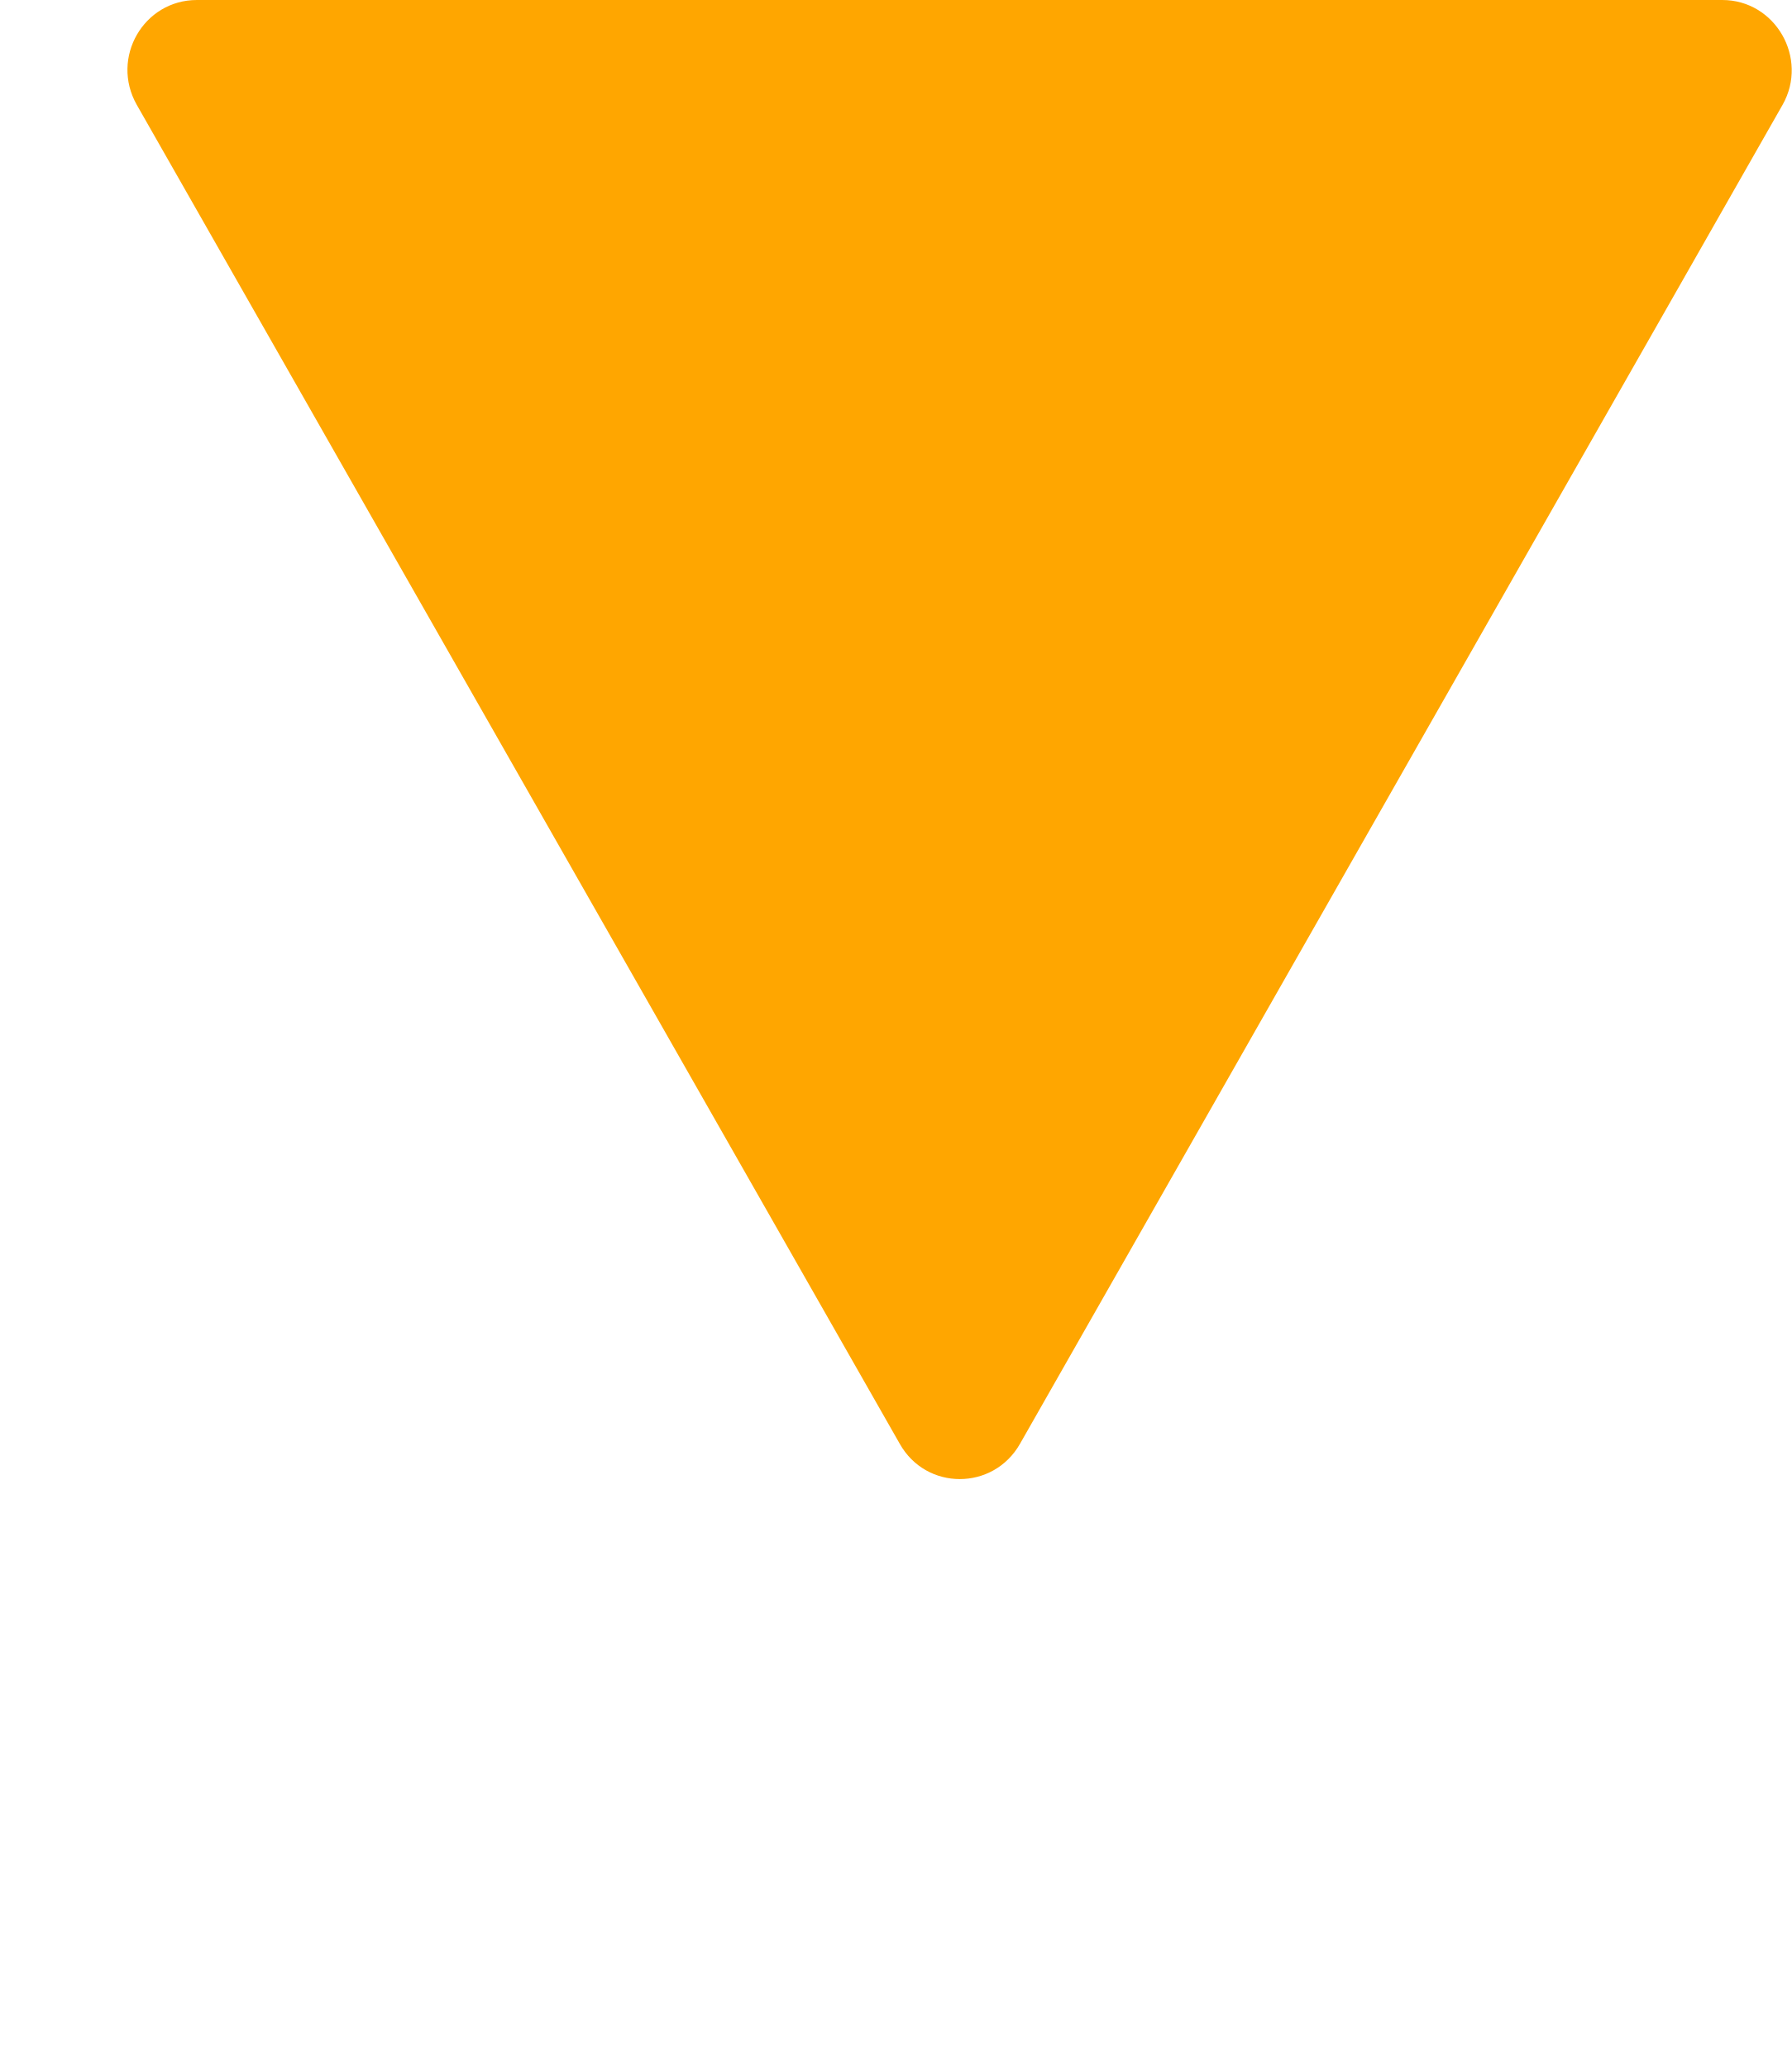
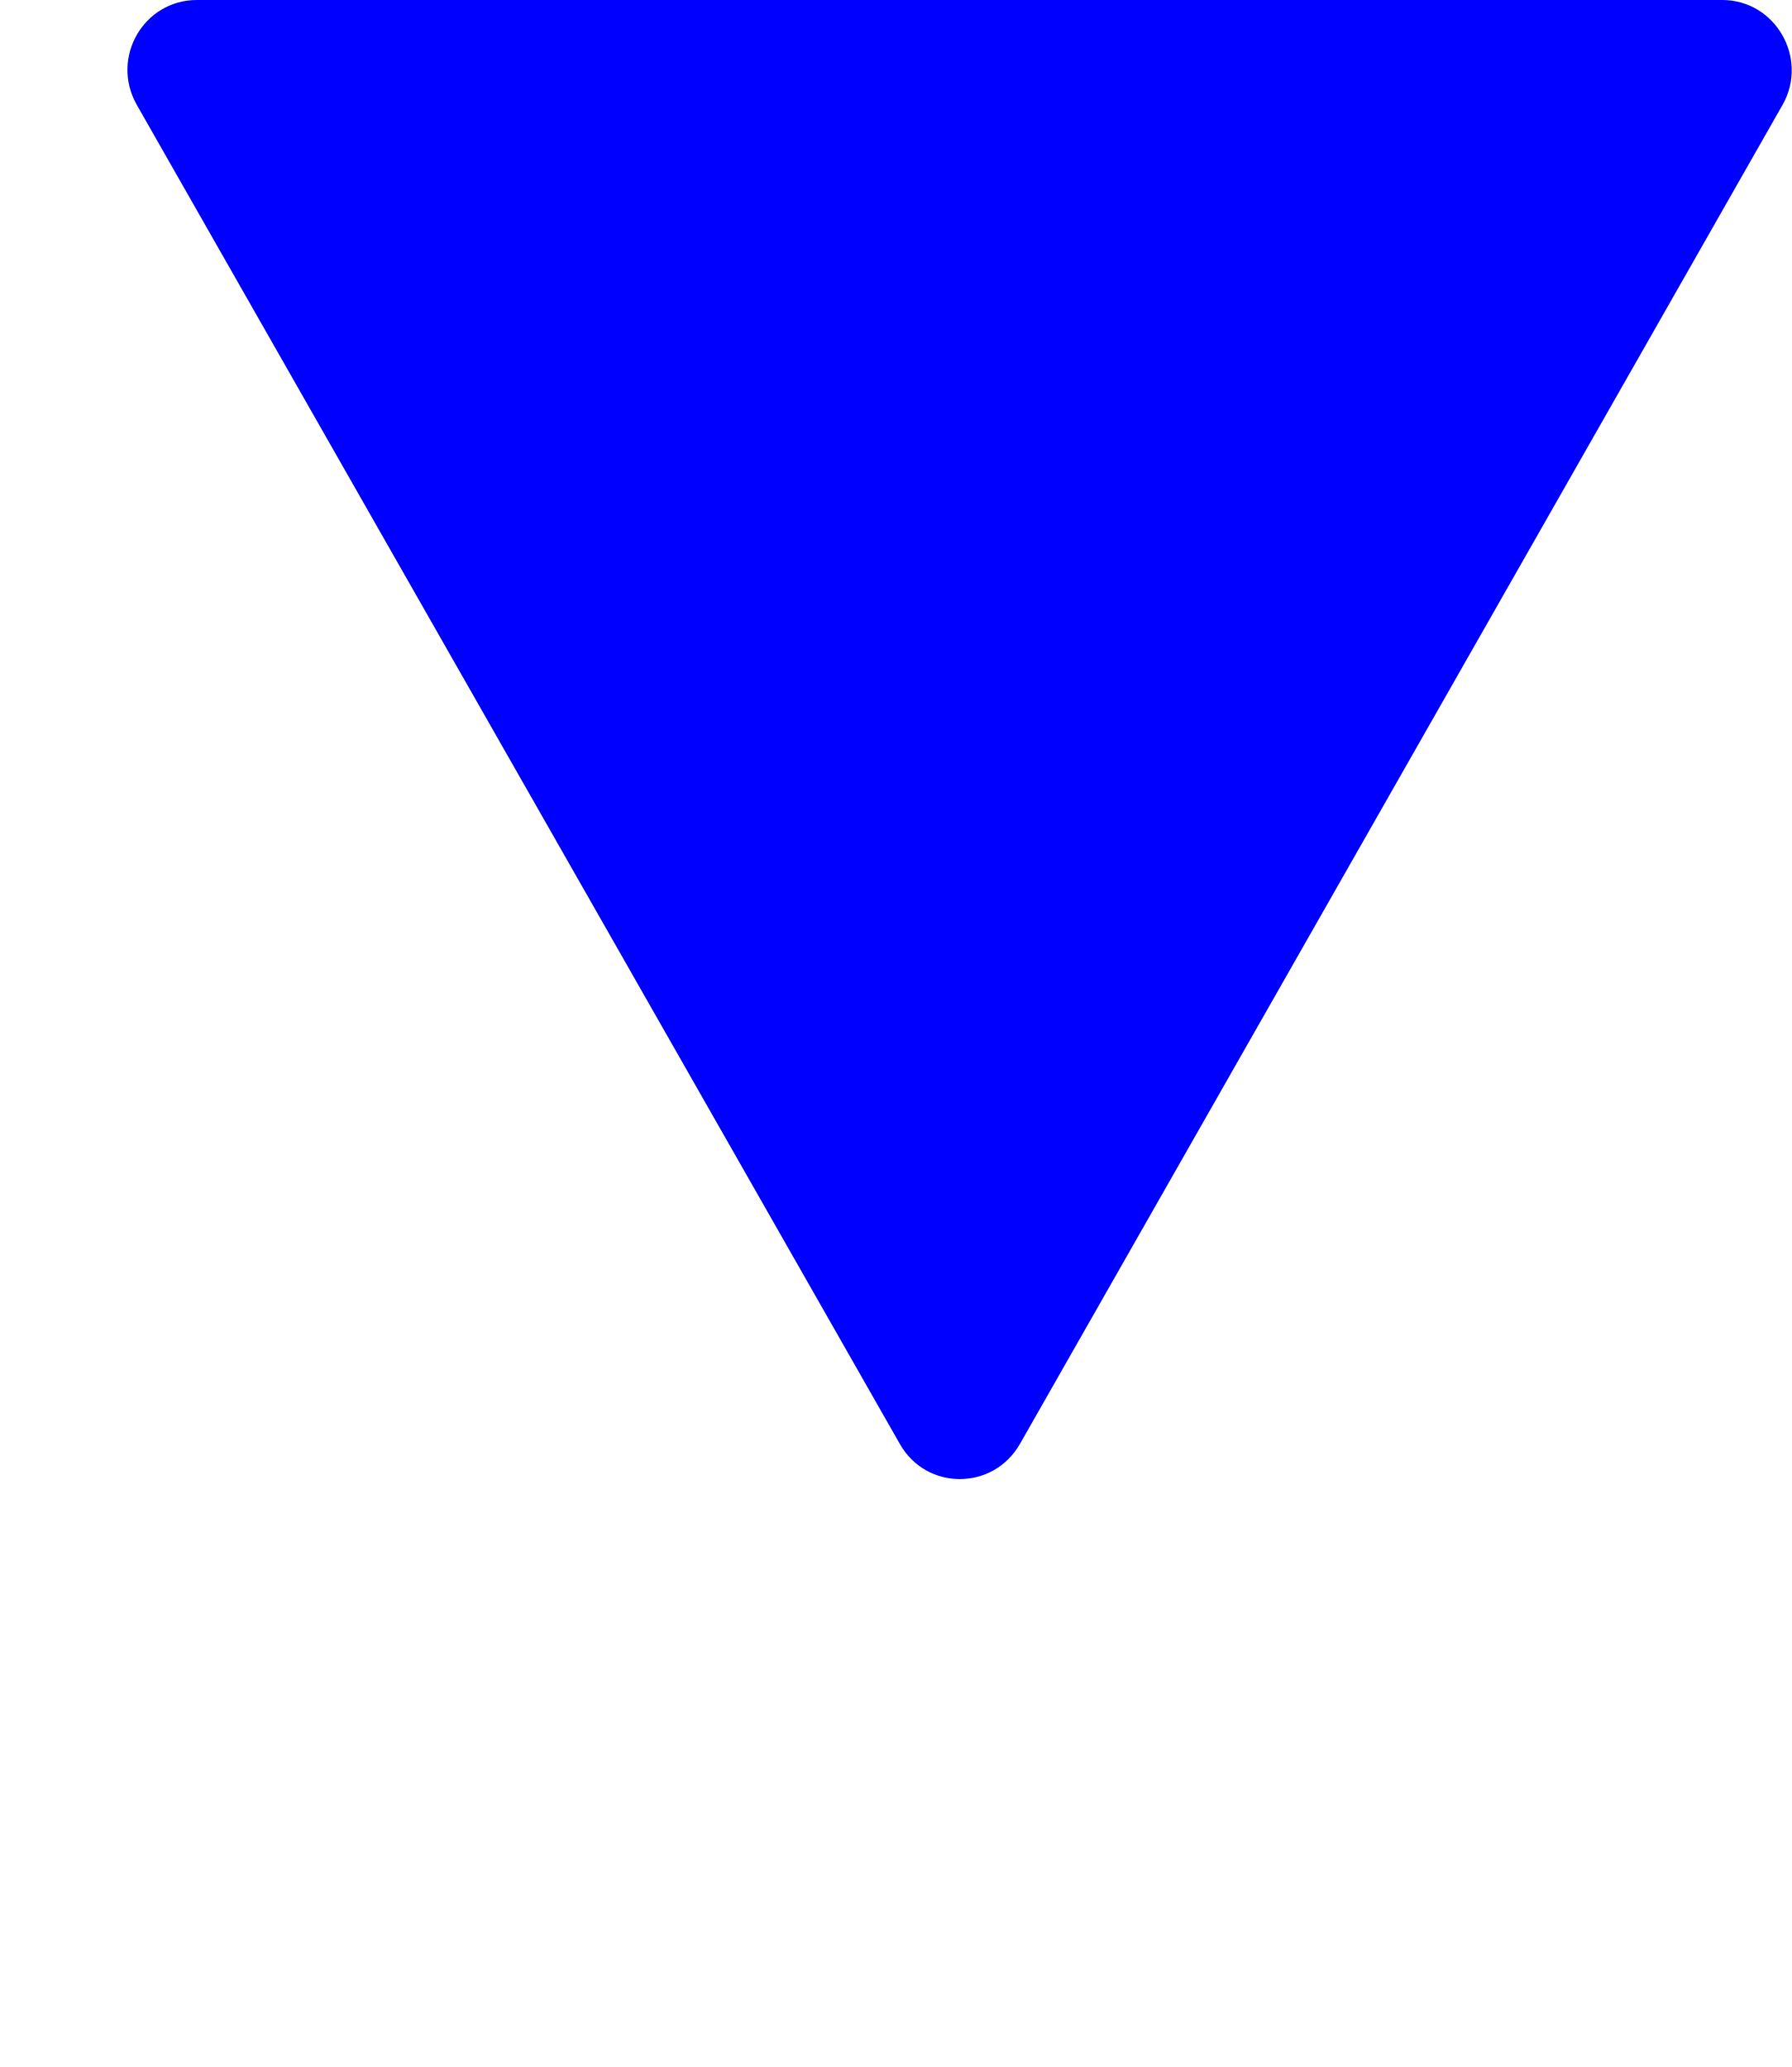
<svg xmlns="http://www.w3.org/2000/svg" enable-background="new 0 0 128 128" viewBox="0 0 13 15" version="1.1" id="svg29" width="13" height="15">
  <defs id="defs33" />
  <linearGradient id="a" x1="64" x2="64" y1="4.25" y2="123.91" gradientUnits="userSpaceOnUse">
    <stop stop-color="#FFAB40" offset="0" id="stop2" />
    <stop stop-color="#FF6D00" offset="1" id="stop4" />
  </linearGradient>
-   <path style="fill:#ffa600;fill-opacity:1;stroke-width:0.22" id="path25" d="m 6.963,0 h 5.533 c 0.386,0 0.628,0.423 0.438,0.76 l -5.533,9.717 c -0.194,0.342 -0.681,0.342 -0.873,0 L 0.992,0.76 C 0.8,0.42 1.041,0 1.429,0 Z" />
+   <path style="fill:#0000ff;fill-opacity:1;stroke-width:0.22" id="path25" d="m 6.963,0 h 5.533 c 0.386,0 0.628,0.423 0.438,0.76 l -5.533,9.717 c -0.194,0.342 -0.681,0.342 -0.873,0 L 0.992,0.76 C 0.8,0.42 1.041,0 1.429,0 Z" />
</svg>
